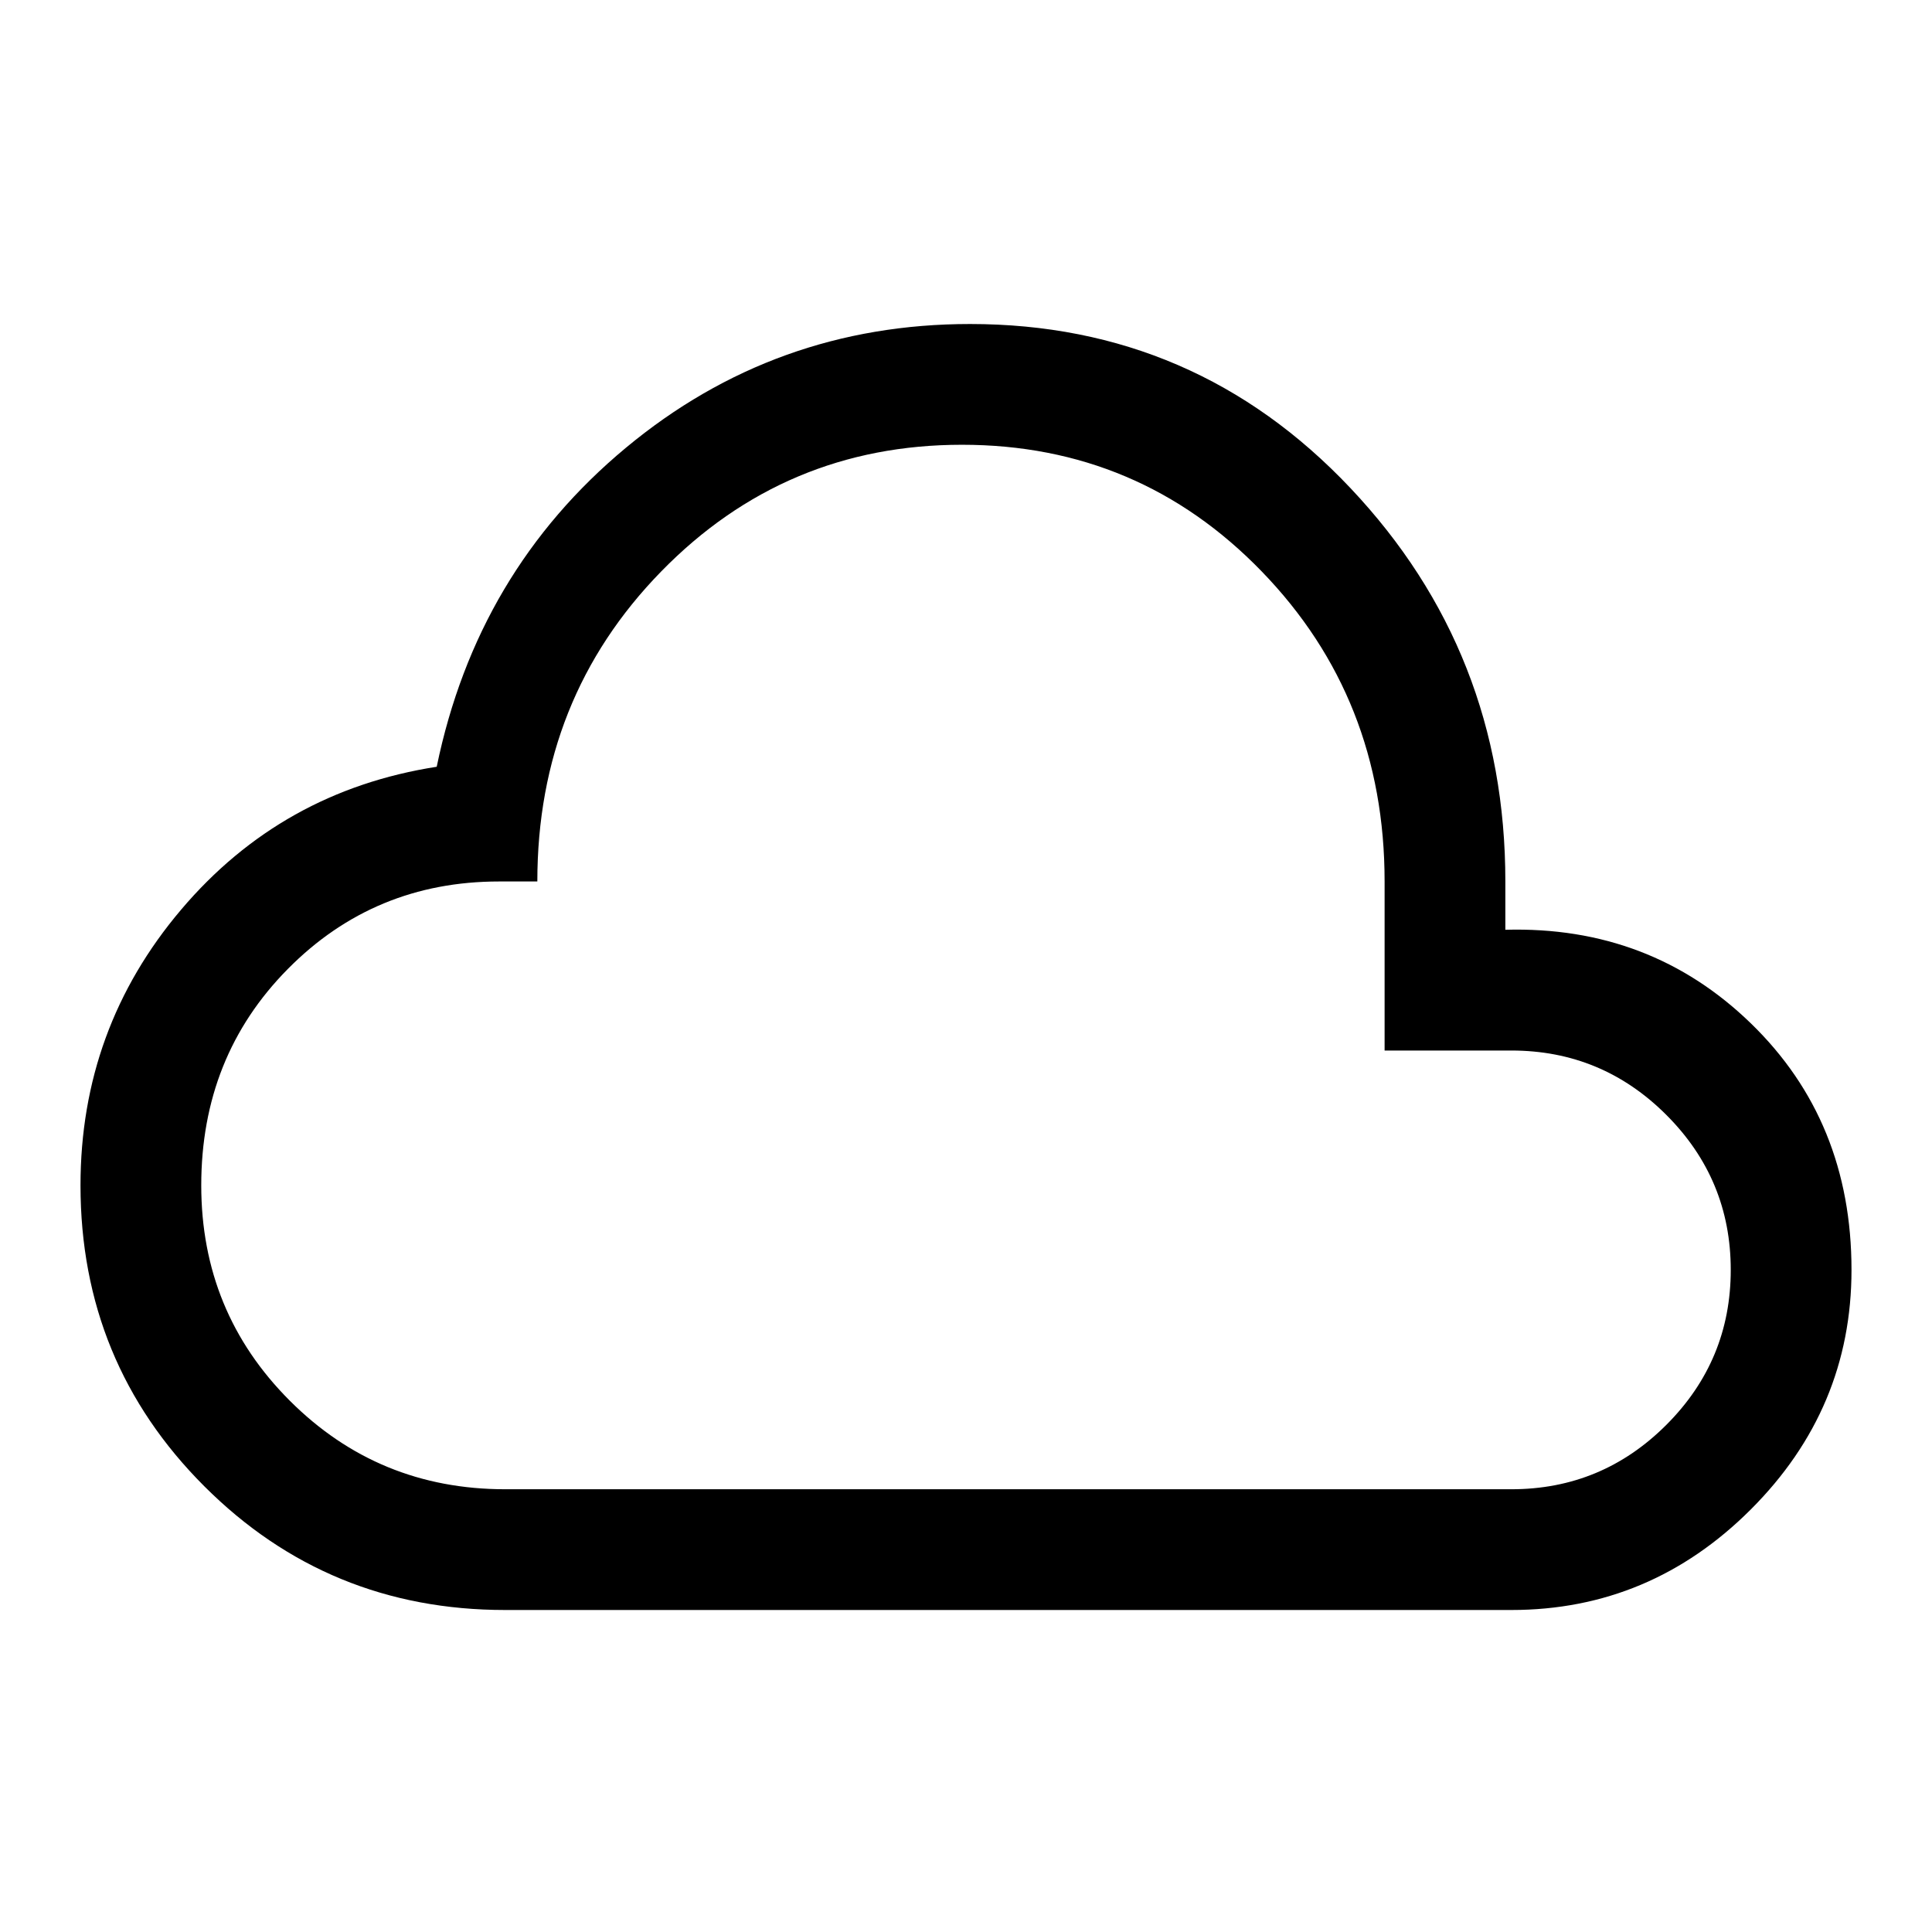
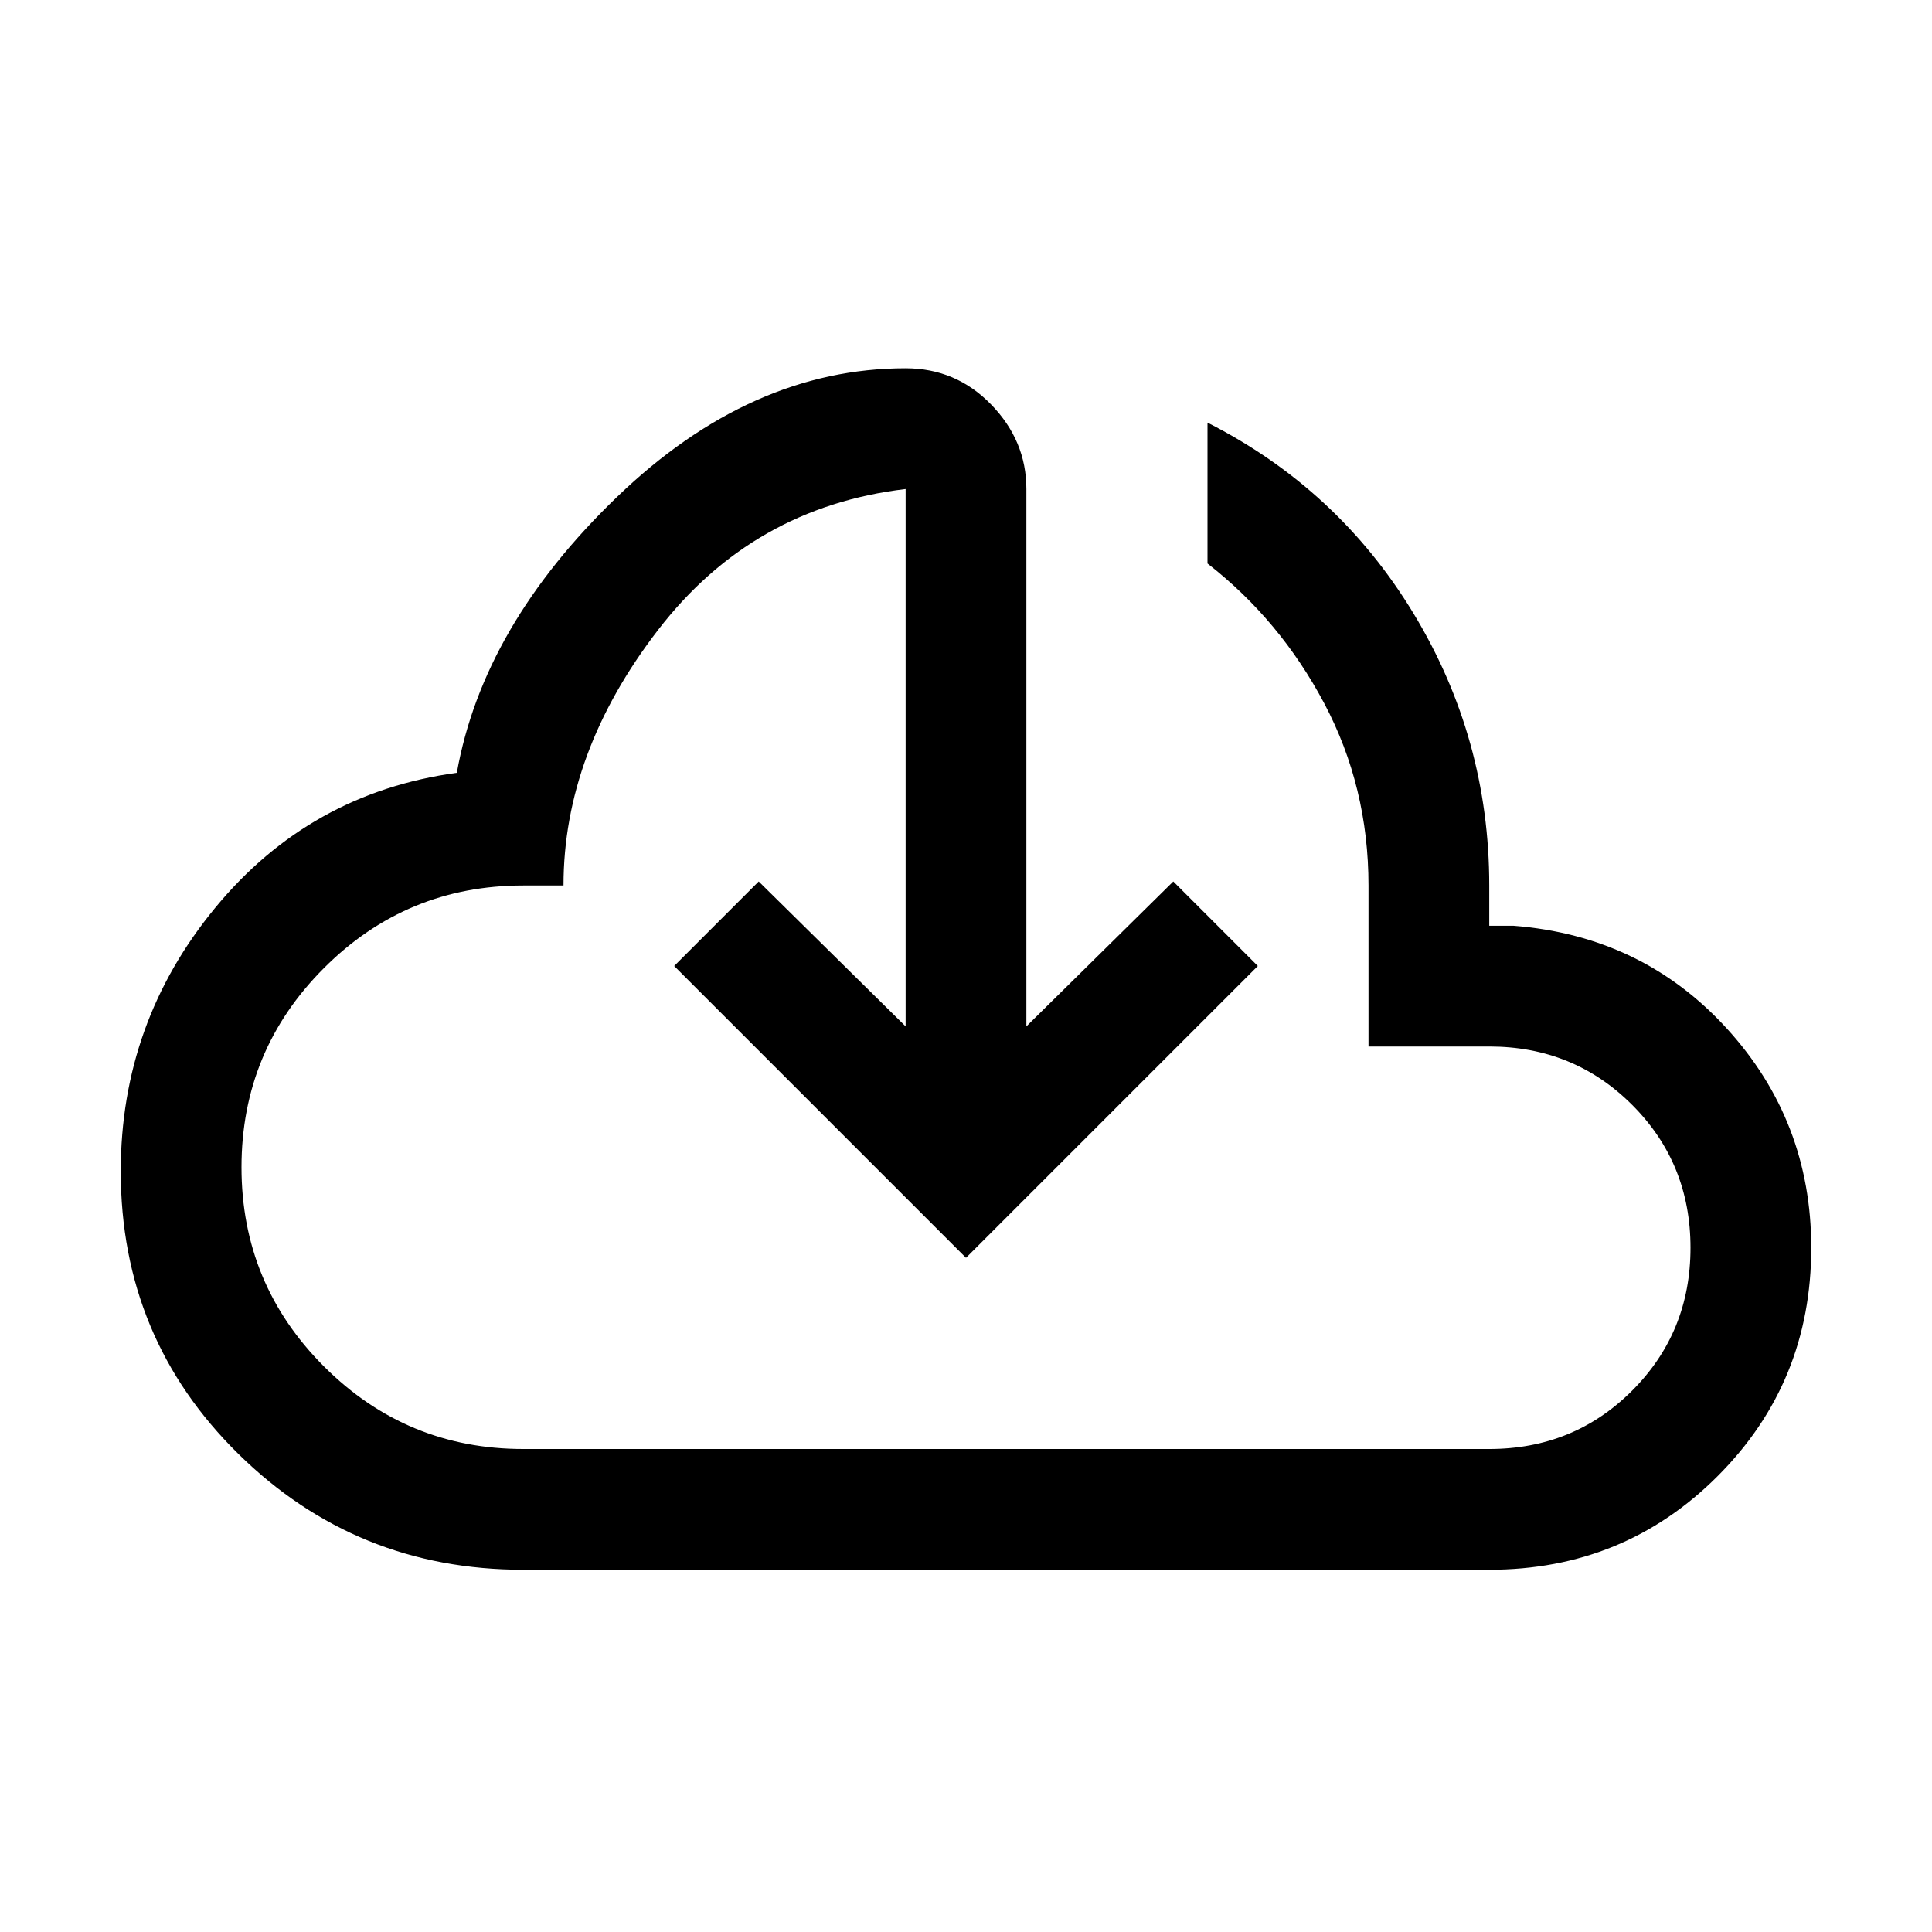
- <svg xmlns="http://www.w3.org/2000/svg" height="48" width="48">
-   <path d="M12.55 40q-4.4 0-7.475-3.075Q2 33.85 2 29.45q0-3.9 2.5-6.85 2.5-2.95 6.35-3.55 1-4.85 4.7-7.925T24.1 8.05q5.6 0 9.45 4.075Q37.4 16.2 37.4 21.9v1.2q3.6-.1 6.1 2.325Q46 27.85 46 31.55q0 3.45-2.5 5.95T37.55 40Zm0-3h25q2.25 0 3.85-1.6t1.6-3.85q0-2.25-1.6-3.85t-3.85-1.6H34.4v-4.2q0-4.55-3.05-7.7-3.05-3.15-7.45-3.15t-7.475 3.15q-3.075 3.15-3.075 7.7h-.95q-3.1 0-5.25 2.175T5 29.45q0 3.15 2.2 5.35Q9.4 37 12.55 37ZM24 24Z" />
+ <svg xmlns="http://www.w3.org/2000/svg" height="24" width="24">
+   <path d="M6.5 19.5q-2.075 0-3.538-1.438Q1.5 16.625 1.5 14.55q0-1.85 1.175-3.275 1.175-1.425 3-1.675Q6 7.775 7.663 6.175q1.662-1.6 3.587-1.6.625 0 1.062.45.438.45.438 1.05v6.675l1.825-1.8 1.05 1.05L12 15.625 8.375 12l1.05-1.05 1.825 1.8V6.075q-1.9.225-3.075 1.75Q7 9.35 7 11h-.5q-1.45 0-2.475 1.025Q3 13.05 3 14.5q0 1.45 1.025 2.475Q5.05 18 6.5 18h12q1.05 0 1.775-.725Q21 16.55 21 15.5q0-1.05-.725-1.775Q19.55 13 18.5 13H17v-2q0-1.225-.55-2.263Q15.9 7.7 15 7V5.25q1.625.825 2.562 2.375.938 1.55.938 3.375v.5h.3q1.6.125 2.65 1.275 1.05 1.15 1.05 2.725 0 1.675-1.163 2.837Q20.175 19.5 18.5 19.5Zm5.5-8.2Z" />
</svg>
